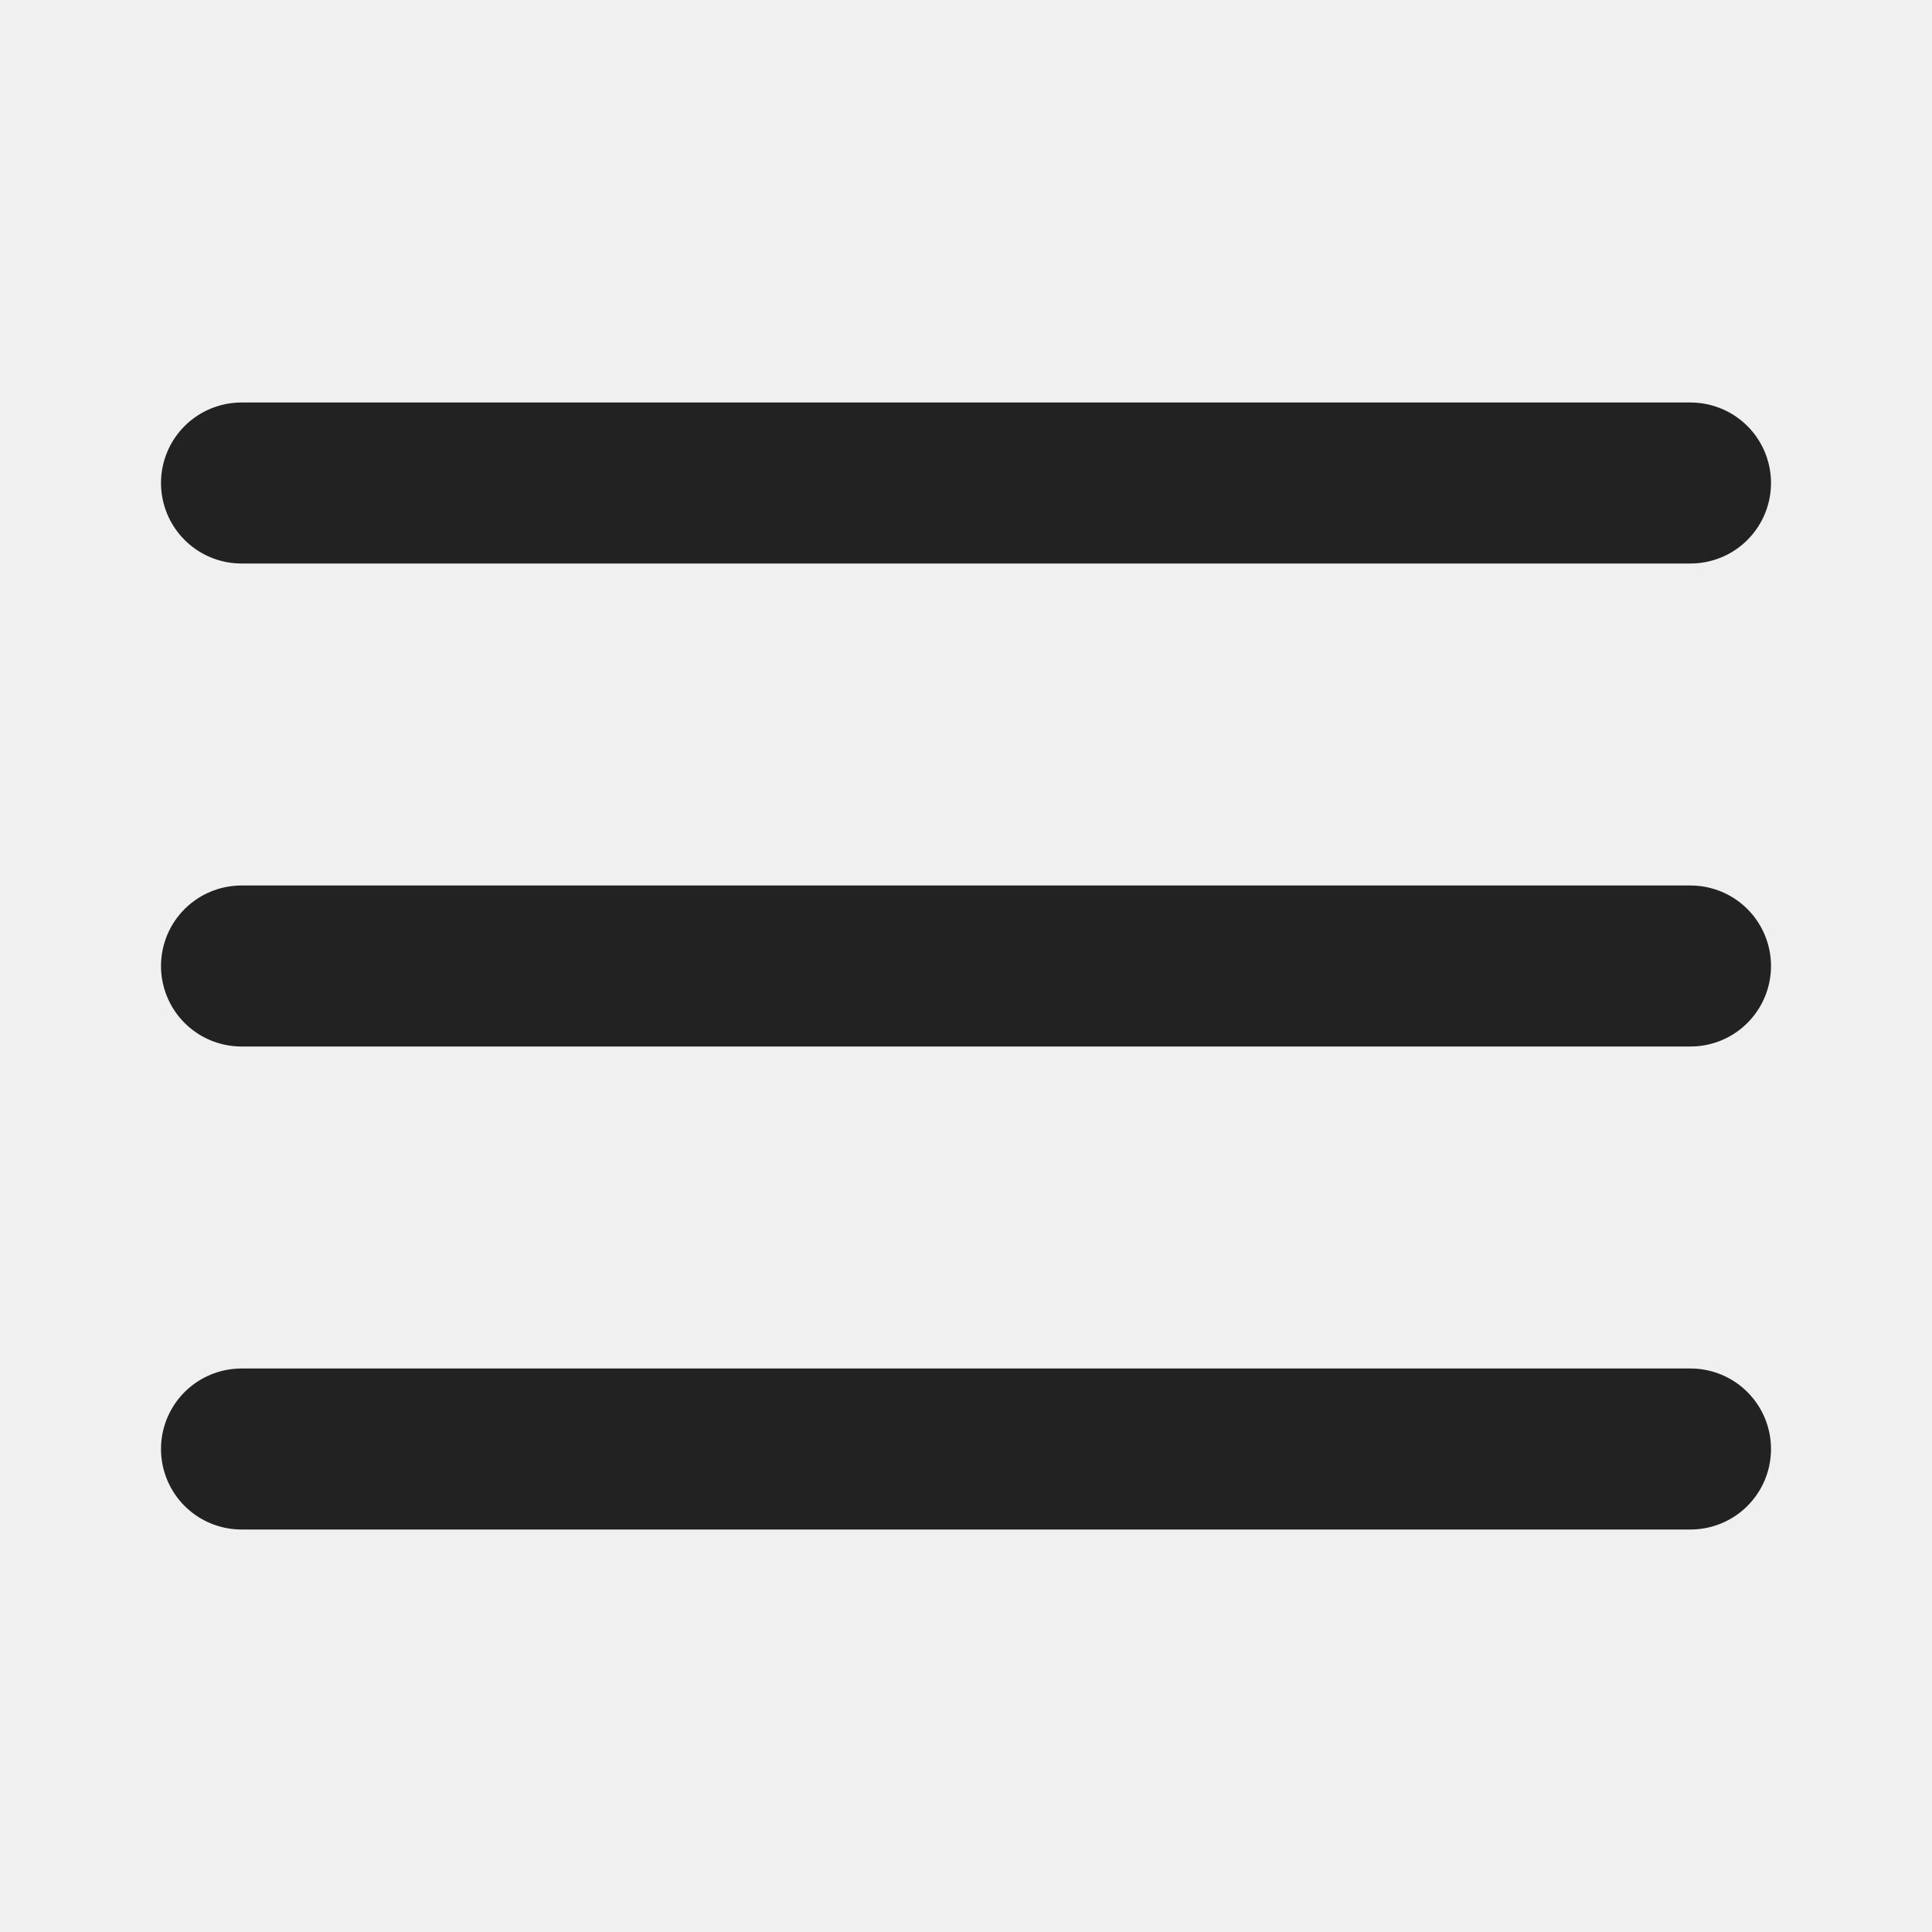
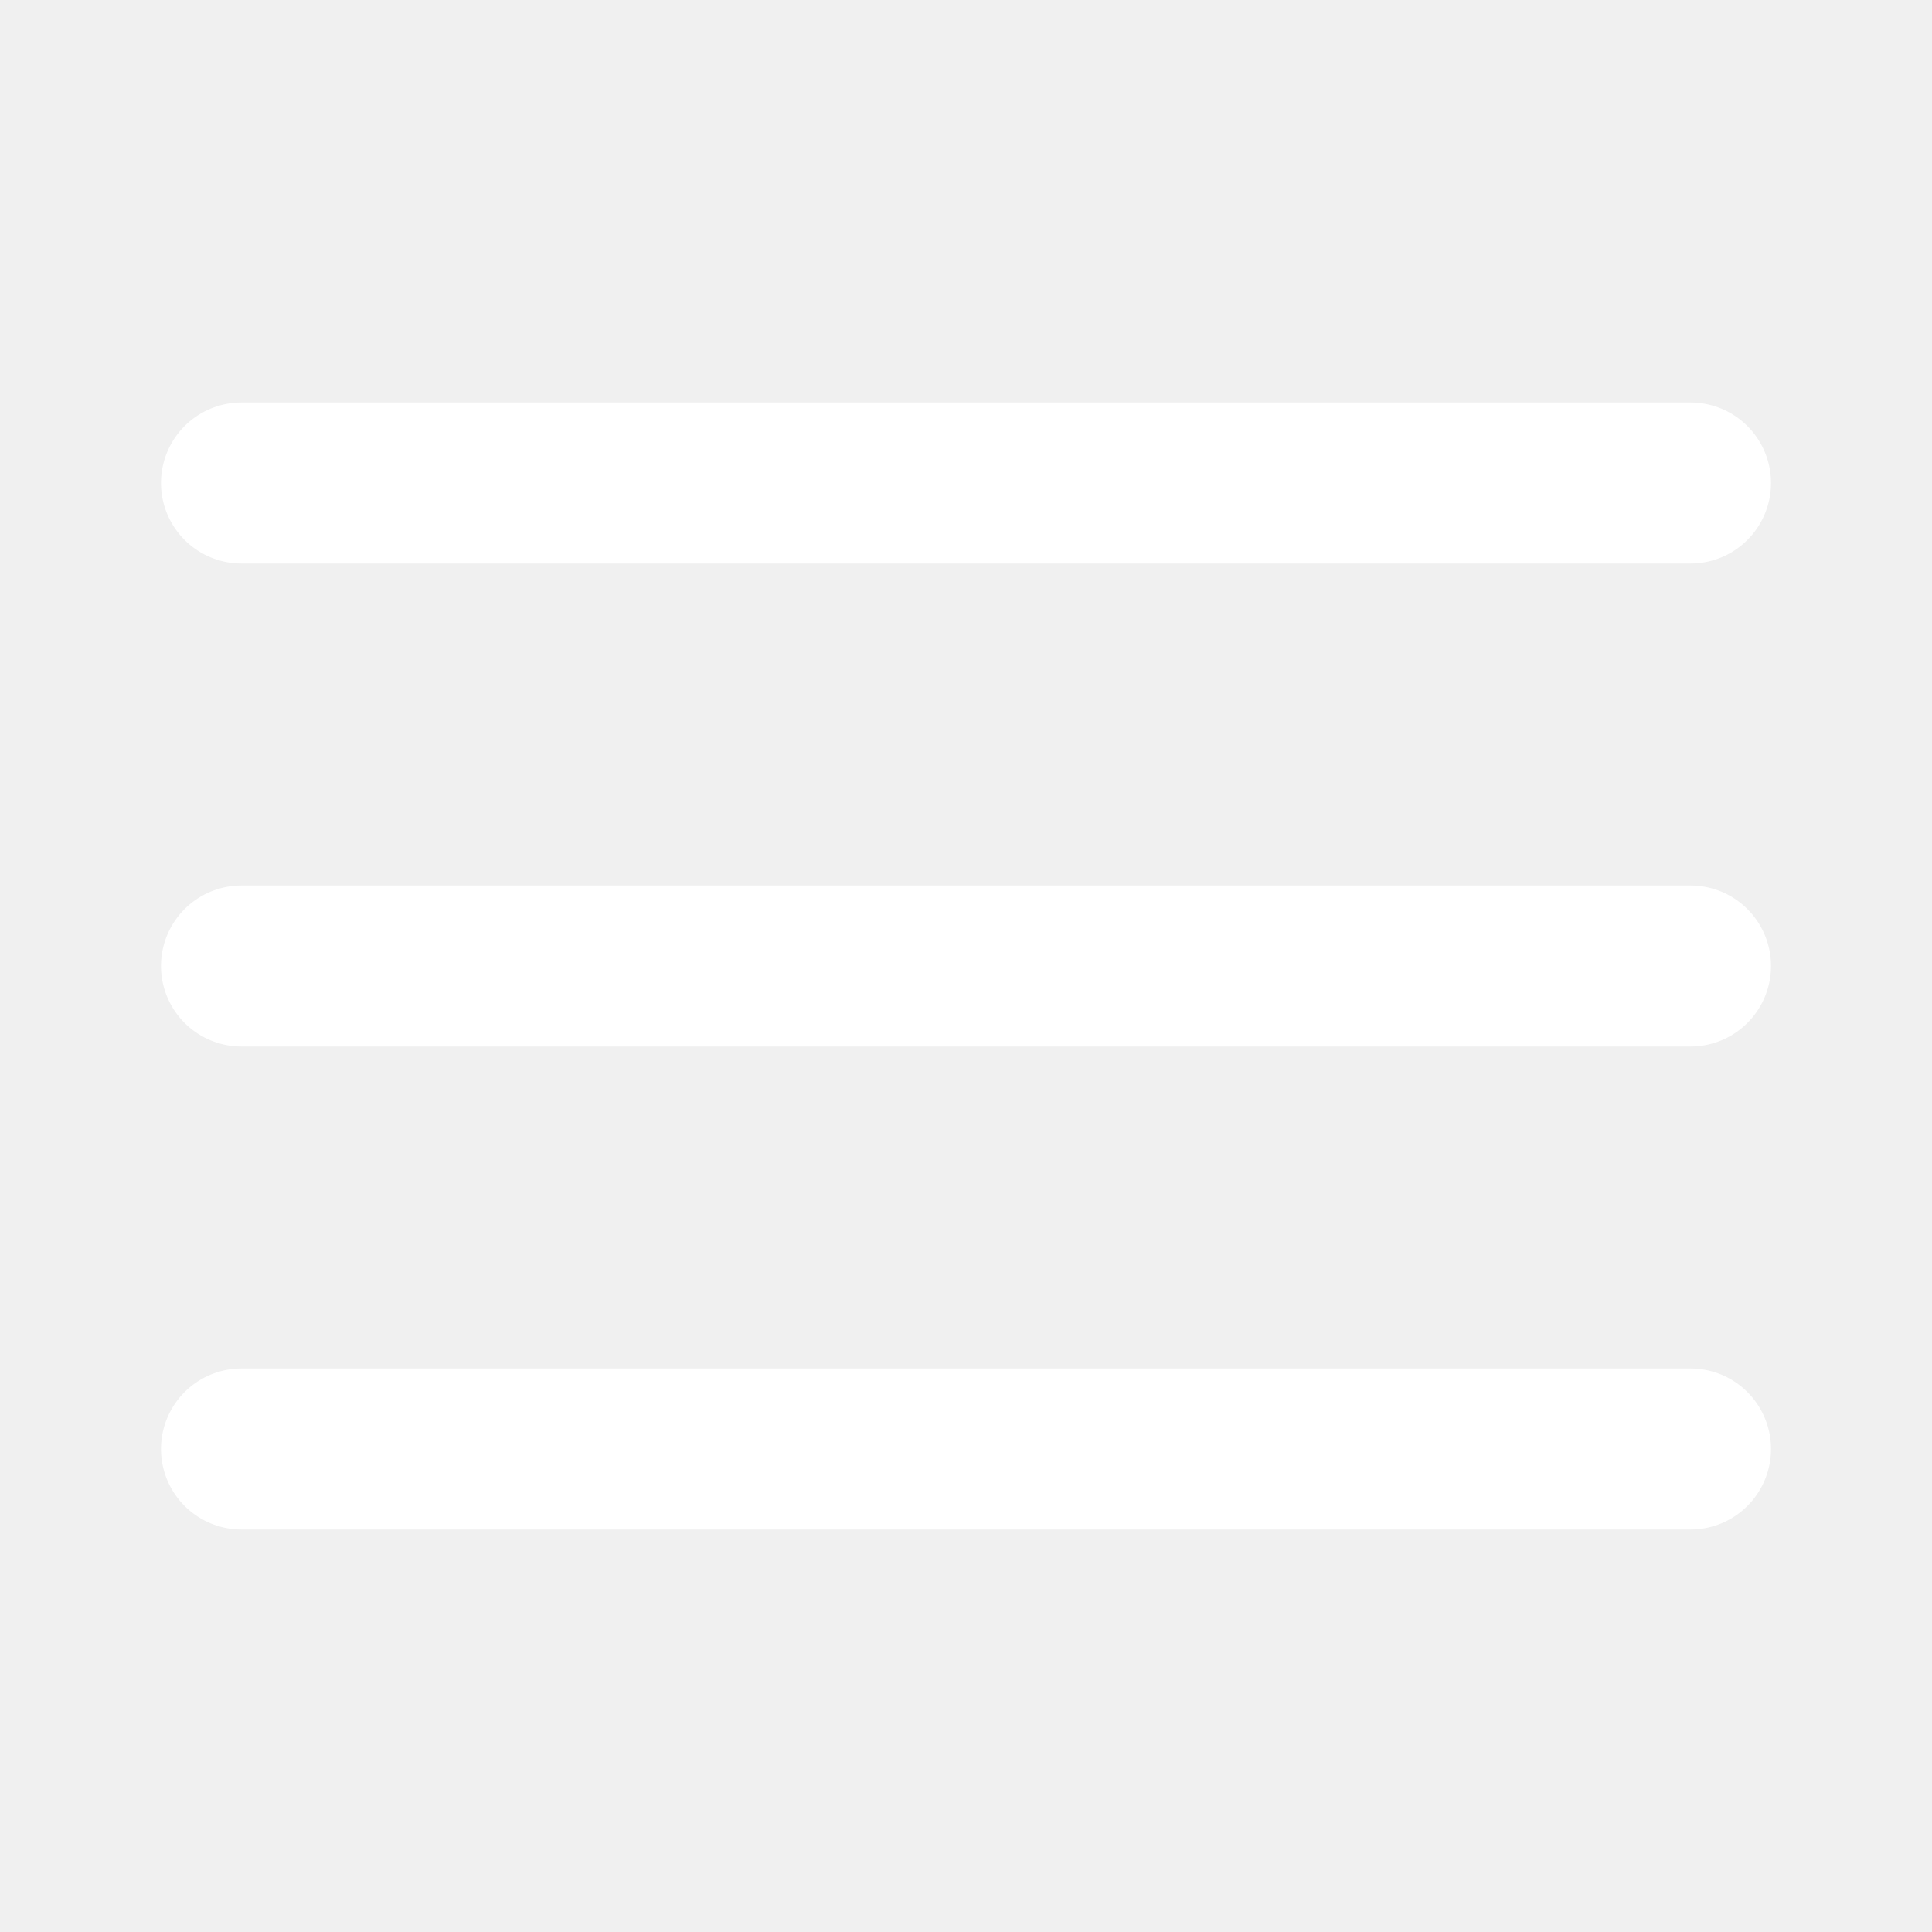
<svg xmlns="http://www.w3.org/2000/svg" width="24" height="24" viewBox="0 0 24 24" fill="none">
-   <path d="M3 6H21" stroke="#222222" stroke-width="2" stroke-linecap="round" stroke-linejoin="round" />
-   <path d="M3 12H21" stroke="#222222" stroke-width="2" stroke-linecap="round" stroke-linejoin="round" />
-   <path d="M3 18H21" stroke="#222222" stroke-width="2" stroke-linecap="round" stroke-linejoin="round" />
+   <path d="M3 6H21" stroke="#fff" stroke-width="2" stroke-linecap="round" stroke-linejoin="round" />
+   <path d="M3 12H21" stroke="#fff" stroke-width="2" stroke-linecap="round" stroke-linejoin="round" />
+   <path d="M3 18H21" stroke="#fff" stroke-width="2" stroke-linecap="round" stroke-linejoin="round" />
</svg>
